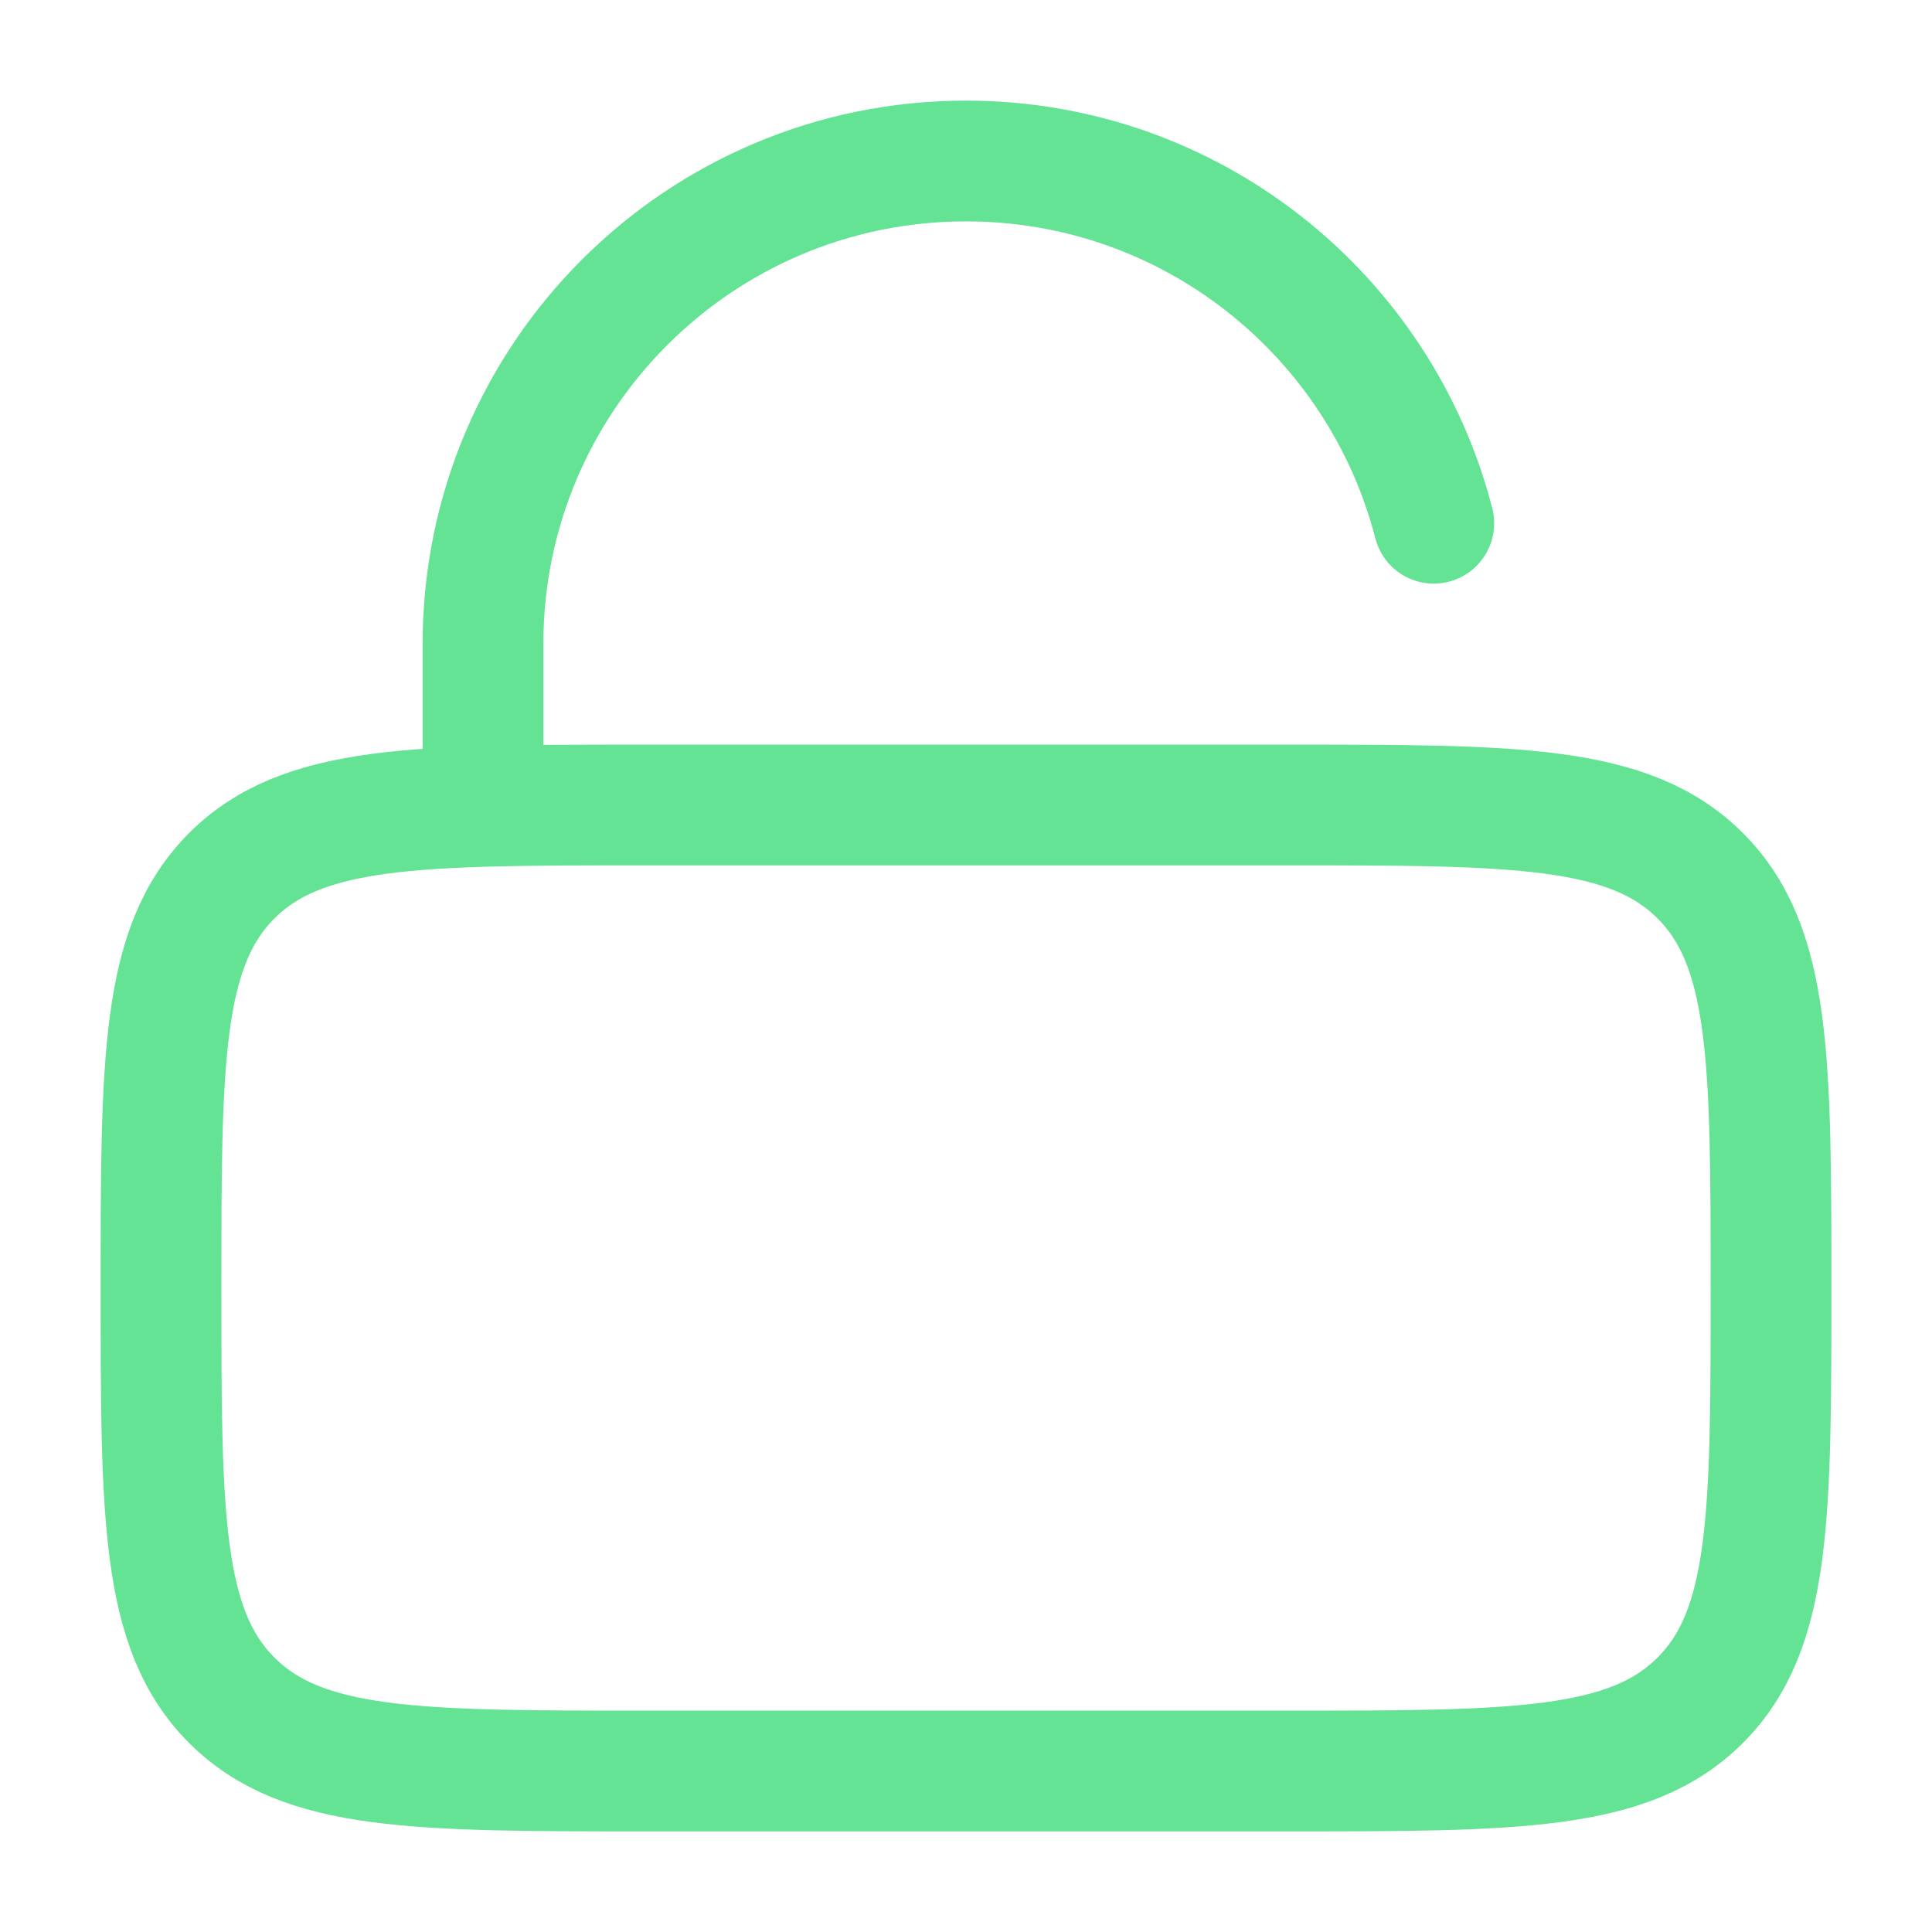
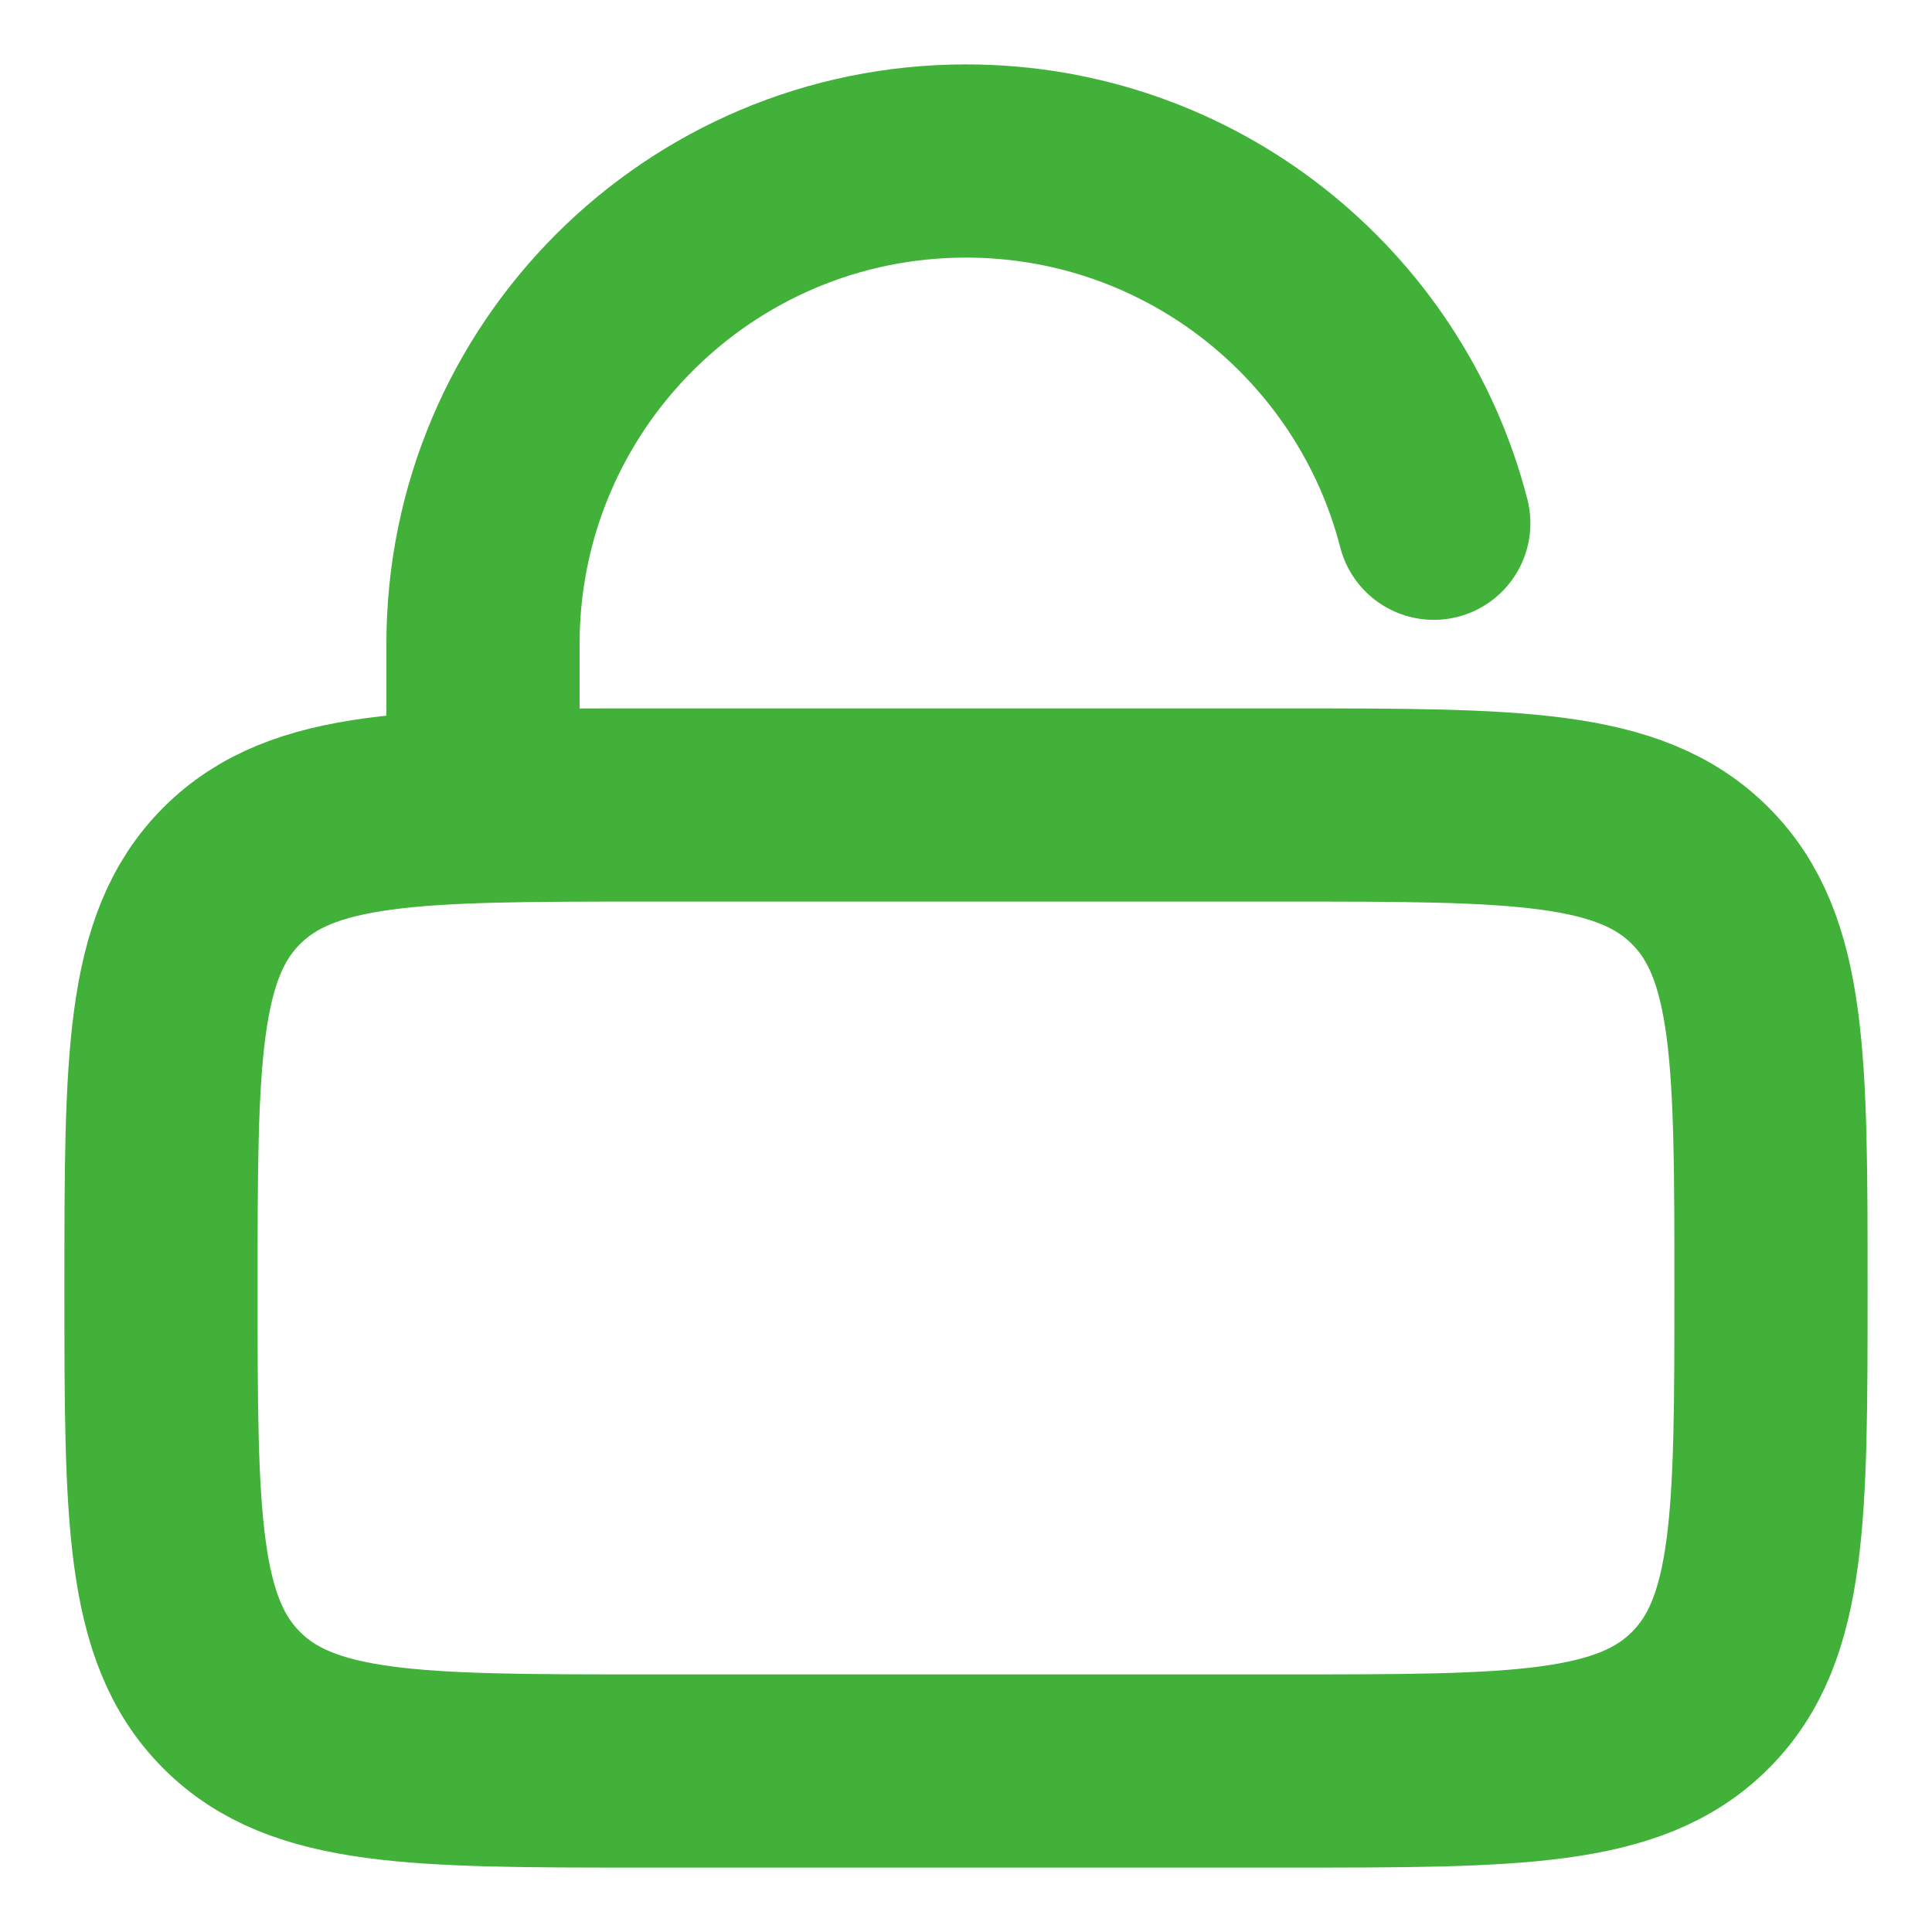
- <svg xmlns="http://www.w3.org/2000/svg" width="800px" height="800px" viewBox="0 0 24 24" fill="none">
+ <svg xmlns="http://www.w3.org/2000/svg" width="247px" height="247px" viewBox="0 0 24 24" fill="none">
  <g id="SVGRepo_bgCarrier" stroke-width="0" />
  <g id="SVGRepo_tracerCarrier" stroke-linecap="round" stroke-linejoin="round" />
  <g id="SVGRepo_iconCarrier">
-     <path d="M2 16C2 13.172 2 11.757 2.879 10.879C3.757 10 5.172 10 8 10H16C18.828 10 20.243 10 21.121 10.879C22 11.757 22 13.172 22 16C22 18.828 22 20.243 21.121 21.121C20.243 22 18.828 22 16 22H8C5.172 22 3.757 22 2.879 21.121C2 20.243 2 18.828 2 16Z" stroke="#64e394" stroke-width="1.5" />
-     <path d="M6 10V8C6 4.686 8.686 2 12 2C14.796 2 17.145 3.912 17.811 6.5" stroke="#64e394" stroke-width="1.5" stroke-linecap="round" />
+     <path d="M2 16C2 13.172 2 11.757 2.879 10.879C3.757 10 5.172 10 8 10H16C18.828 10 20.243 10 21.121 10.879C22 11.757 22 13.172 22 16C22 18.828 22 20.243 21.121 21.121C20.243 22 18.828 22 16 22H8C5.172 22 3.757 22 2.879 21.121C2 20.243 2 18.828 2 16Z" stroke="#41b139" stroke-width="2.4" />
+     <path d="M6 10V8C6 4.686 8.686 2 12 2C14.796 2 17.145 3.912 17.811 6.5" stroke="#41b139" stroke-width="2.4" stroke-linecap="round" />
  </g>
</svg>
